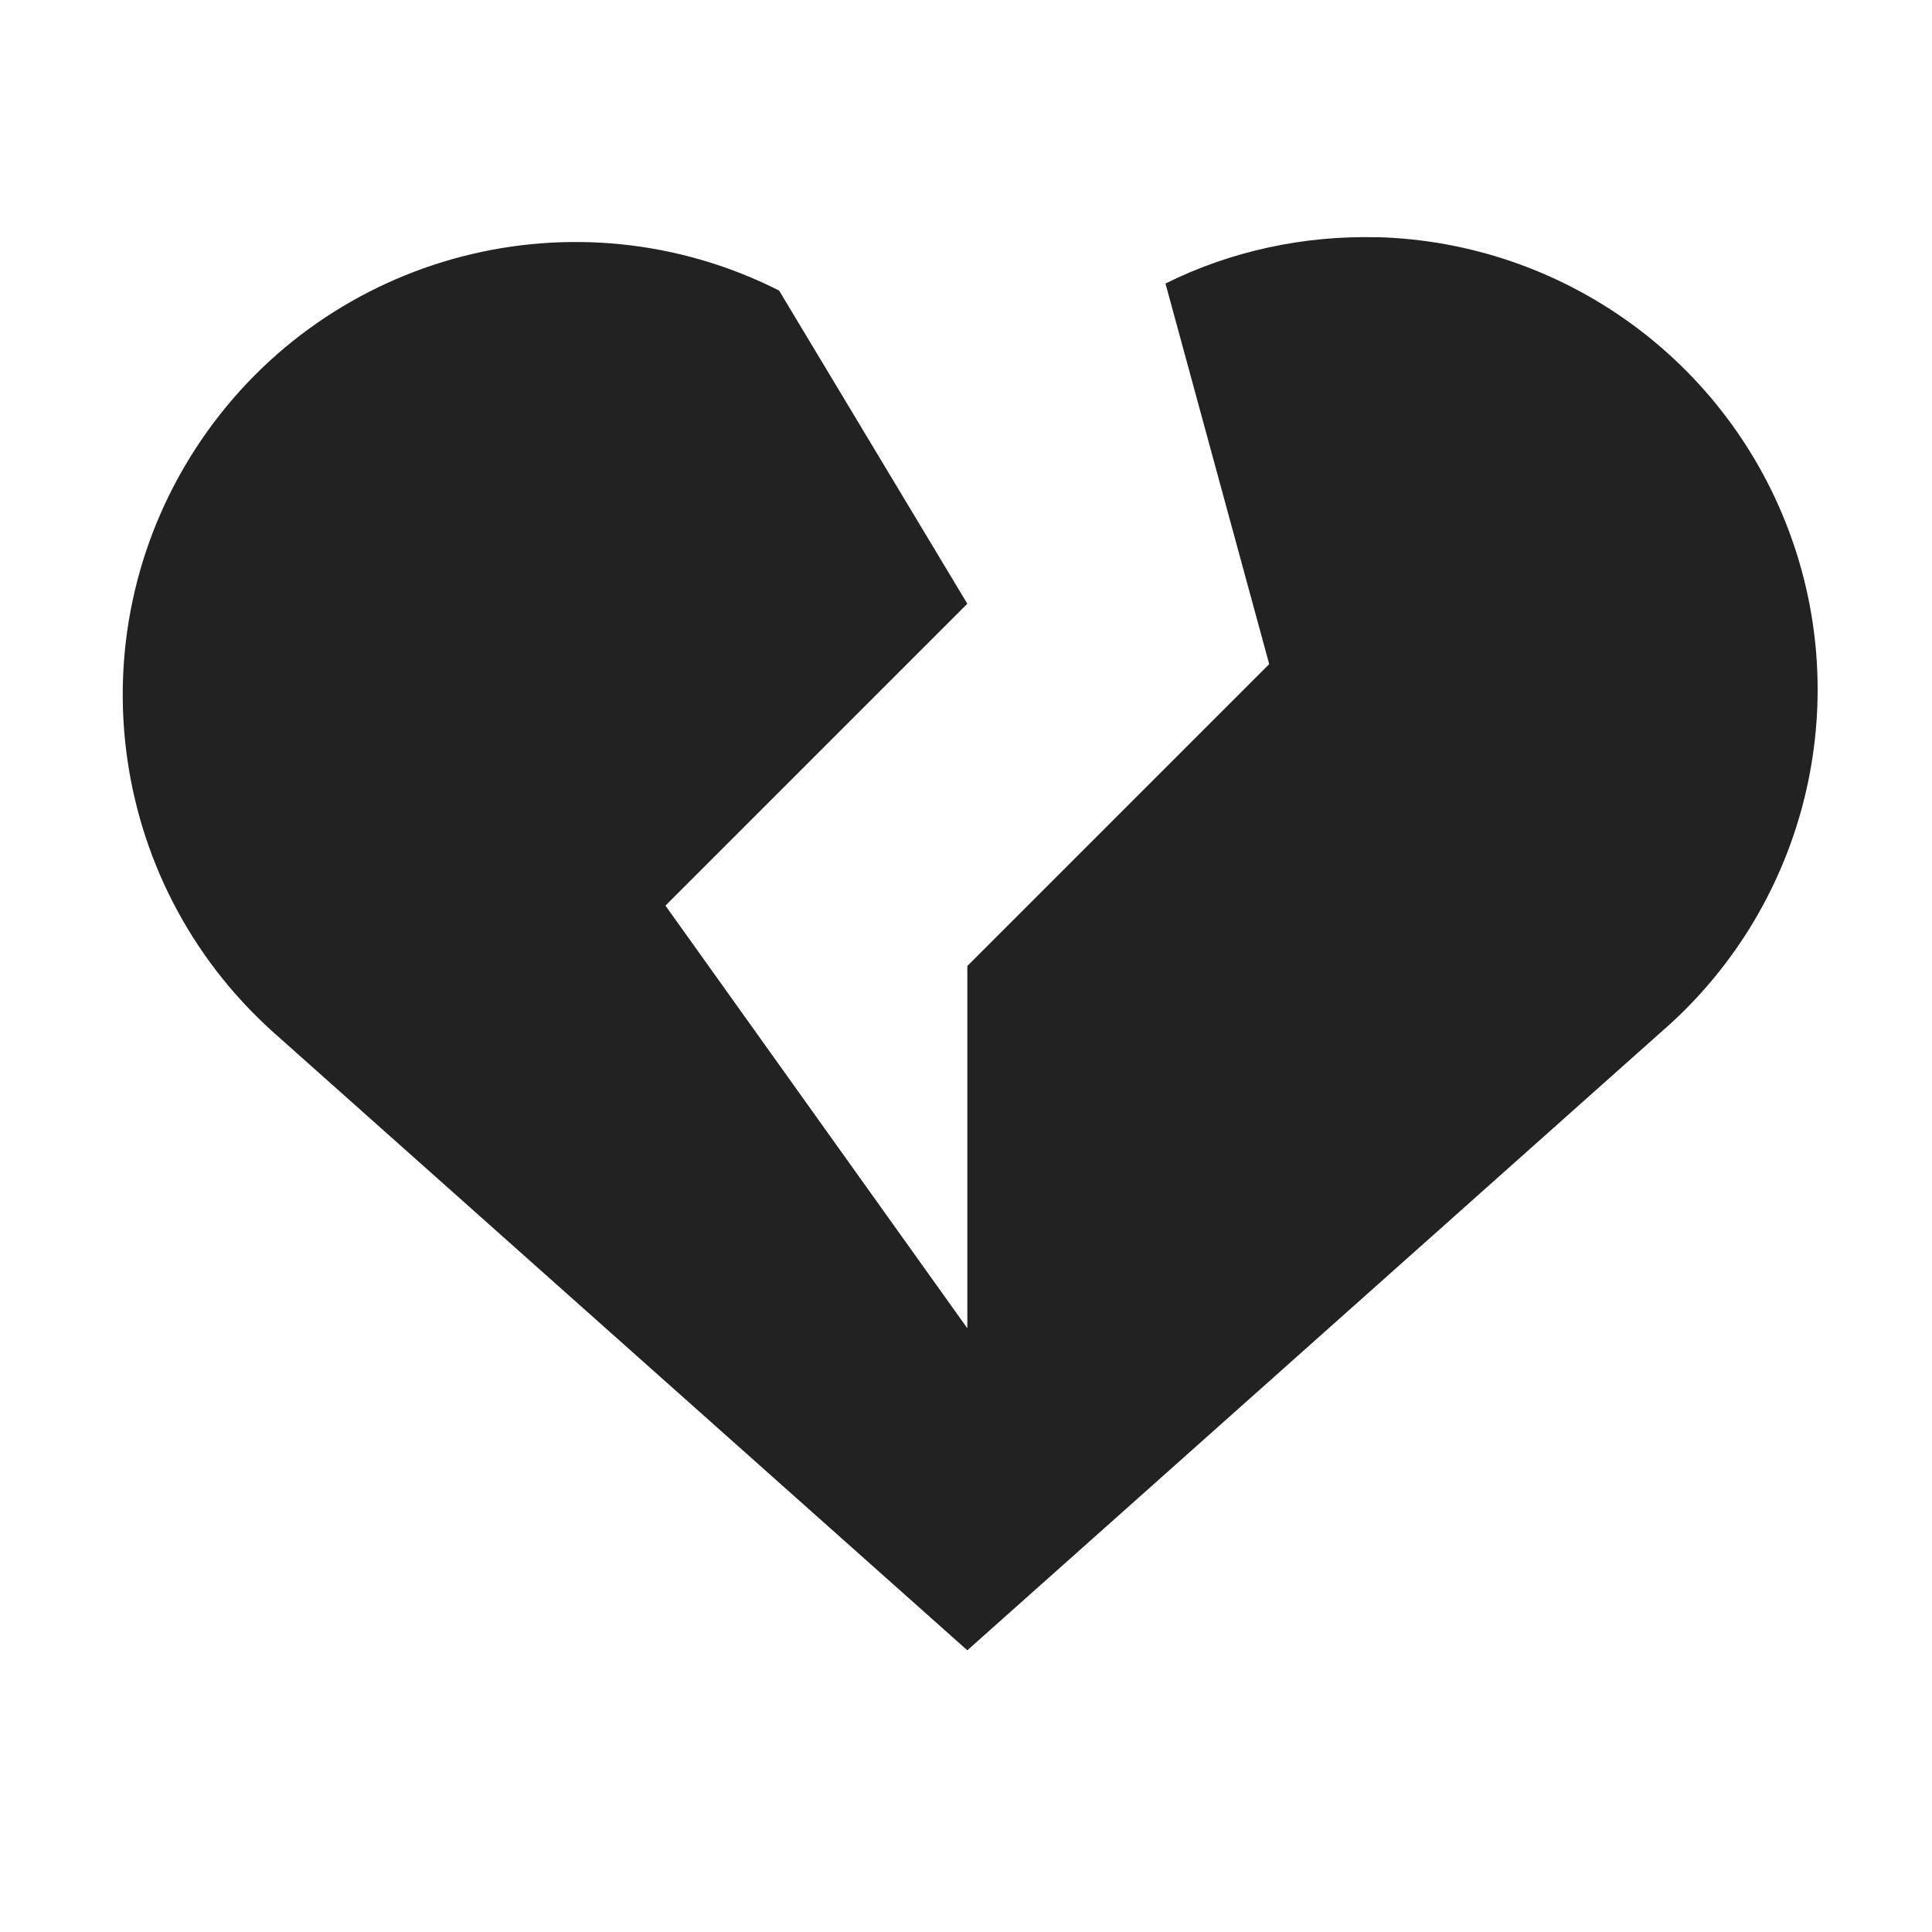
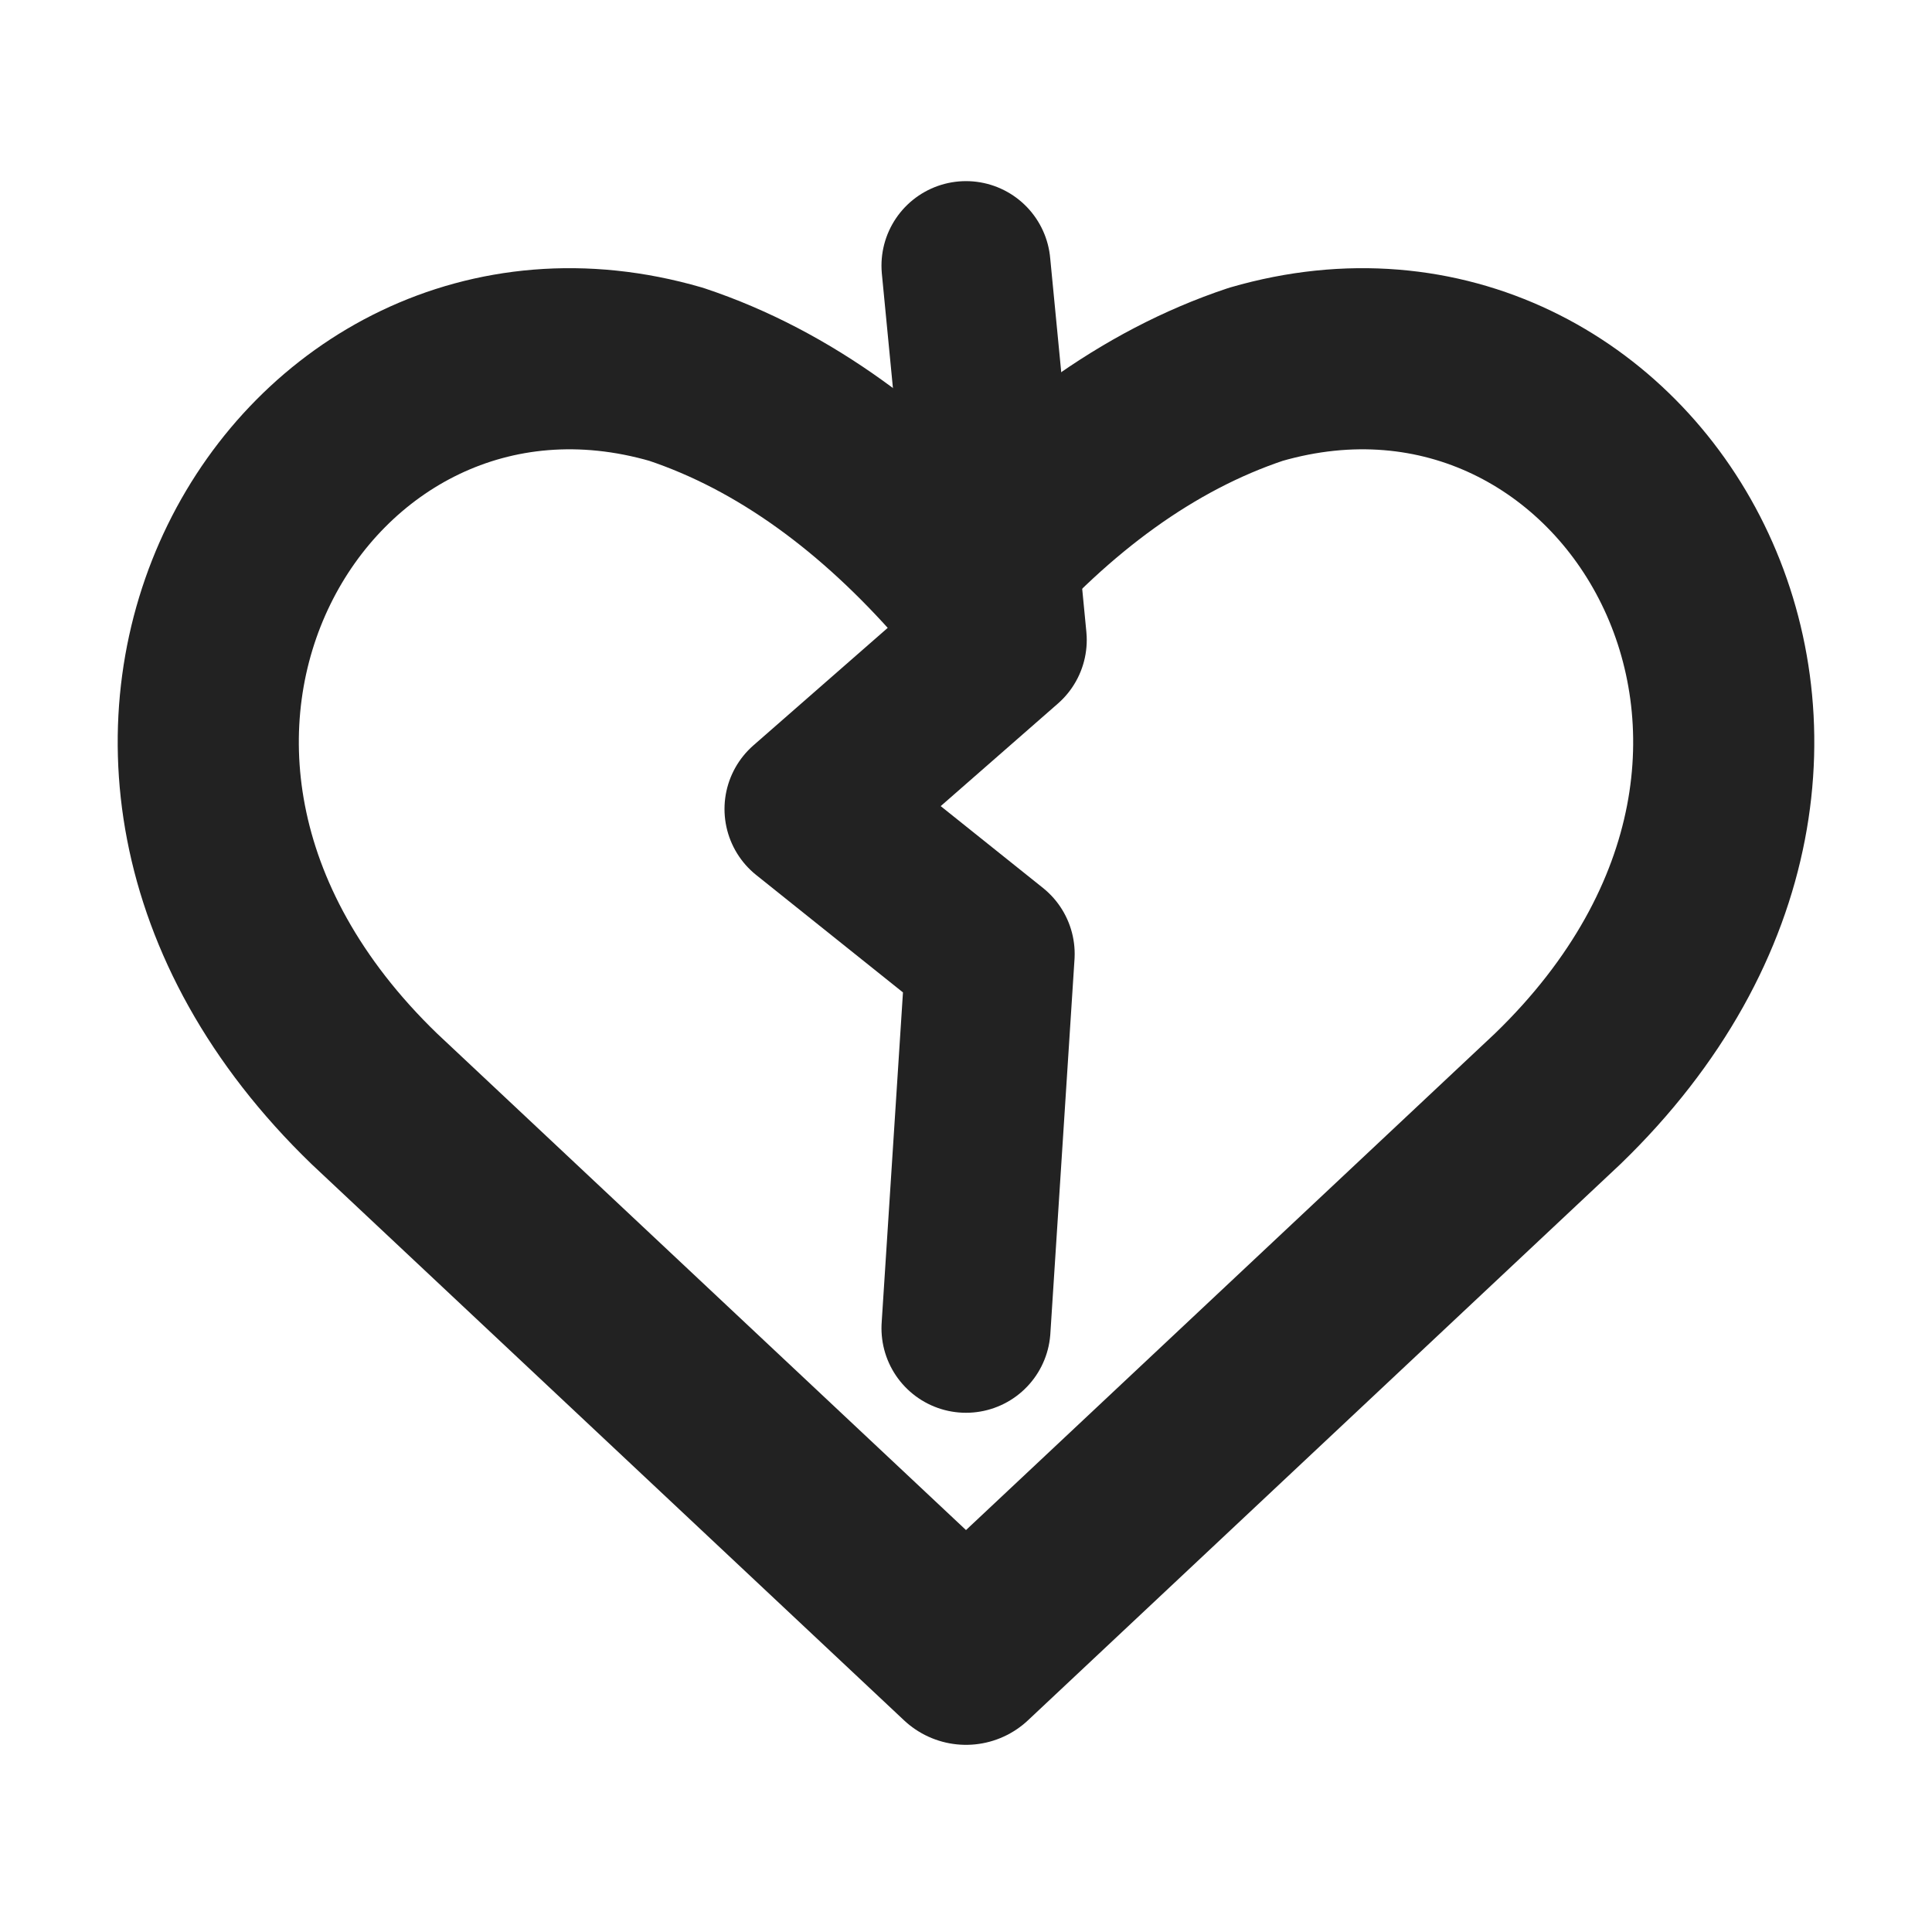
- <svg xmlns="http://www.w3.org/2000/svg" height="16px" viewBox="0 0 16 16" width="16px">
-   <path d="m 11.406 1.965 c -0.605 -0.016 -1.211 0.113 -1.754 0.383 l 0.859 3.152 l -2.5 2.5 v 3 l -2.5 -3.5 l 2.5 -2.5 l -1.559 -2.594 c -1.68 -0.848 -3.727 -0.316 -4.785 1.238 c -1.059 1.555 -0.801 3.652 0.598 4.906 l 5.746 5.117 l 5.742 -5.117 c 1.172 -1.012 1.602 -2.641 1.082 -4.098 c -0.52 -1.457 -1.883 -2.445 -3.43 -2.488 z m 0 0" fill="#222222" />
+ <svg xmlns="http://www.w3.org/2000/svg" width="16" height="16" viewBox="0 0 16 16">
+   <path d="M8 13.7 3.1 9.1C.1 6.2 2.5 2.2 5.6 3.1c.9.3 1.7.9 2.4 1.7.7-.8 1.5-1.4 2.4-1.7 3.1-.9 5.5 3.1 2.5 6z" fill="none" stroke="#222222" stroke-width="1.5" stroke-linejoin="round" />
+   <path d="m8 2.2.3 3.1-1.6 1.4 1.5 1.2-.2 3.1" fill="none" stroke="#222222" stroke-width="1.4" stroke-linecap="round" stroke-linejoin="round" />
</svg>
